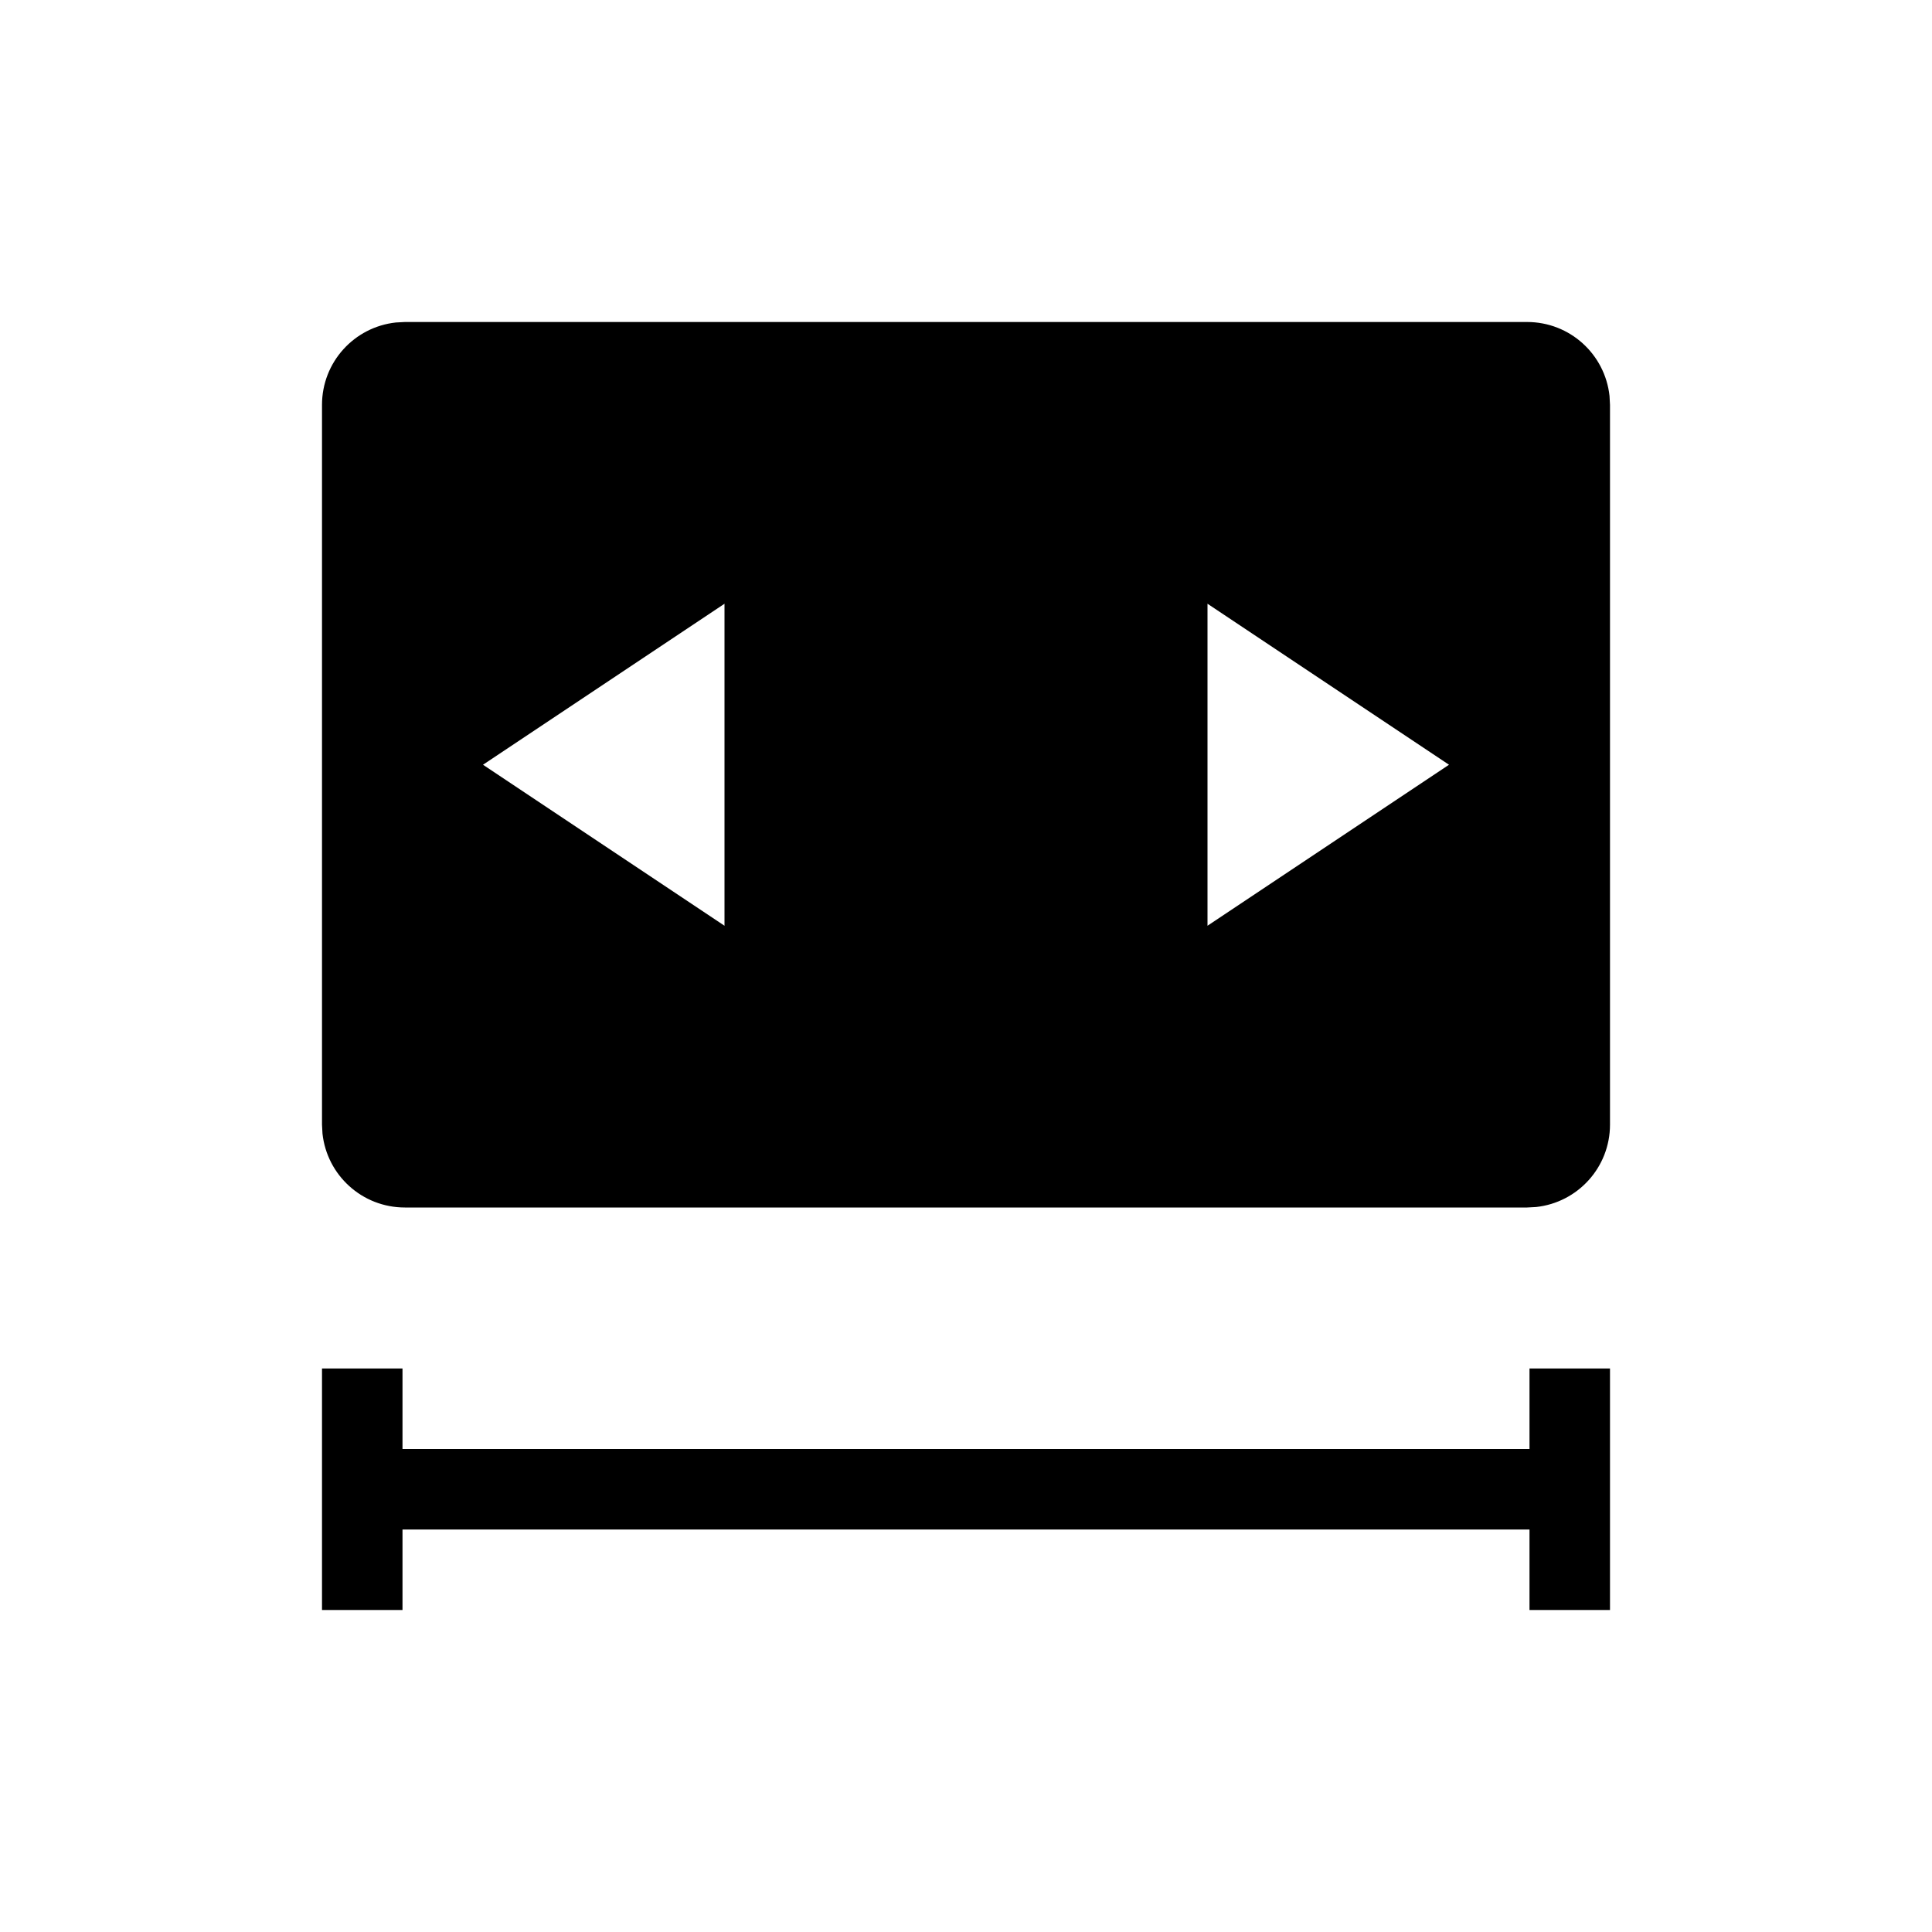
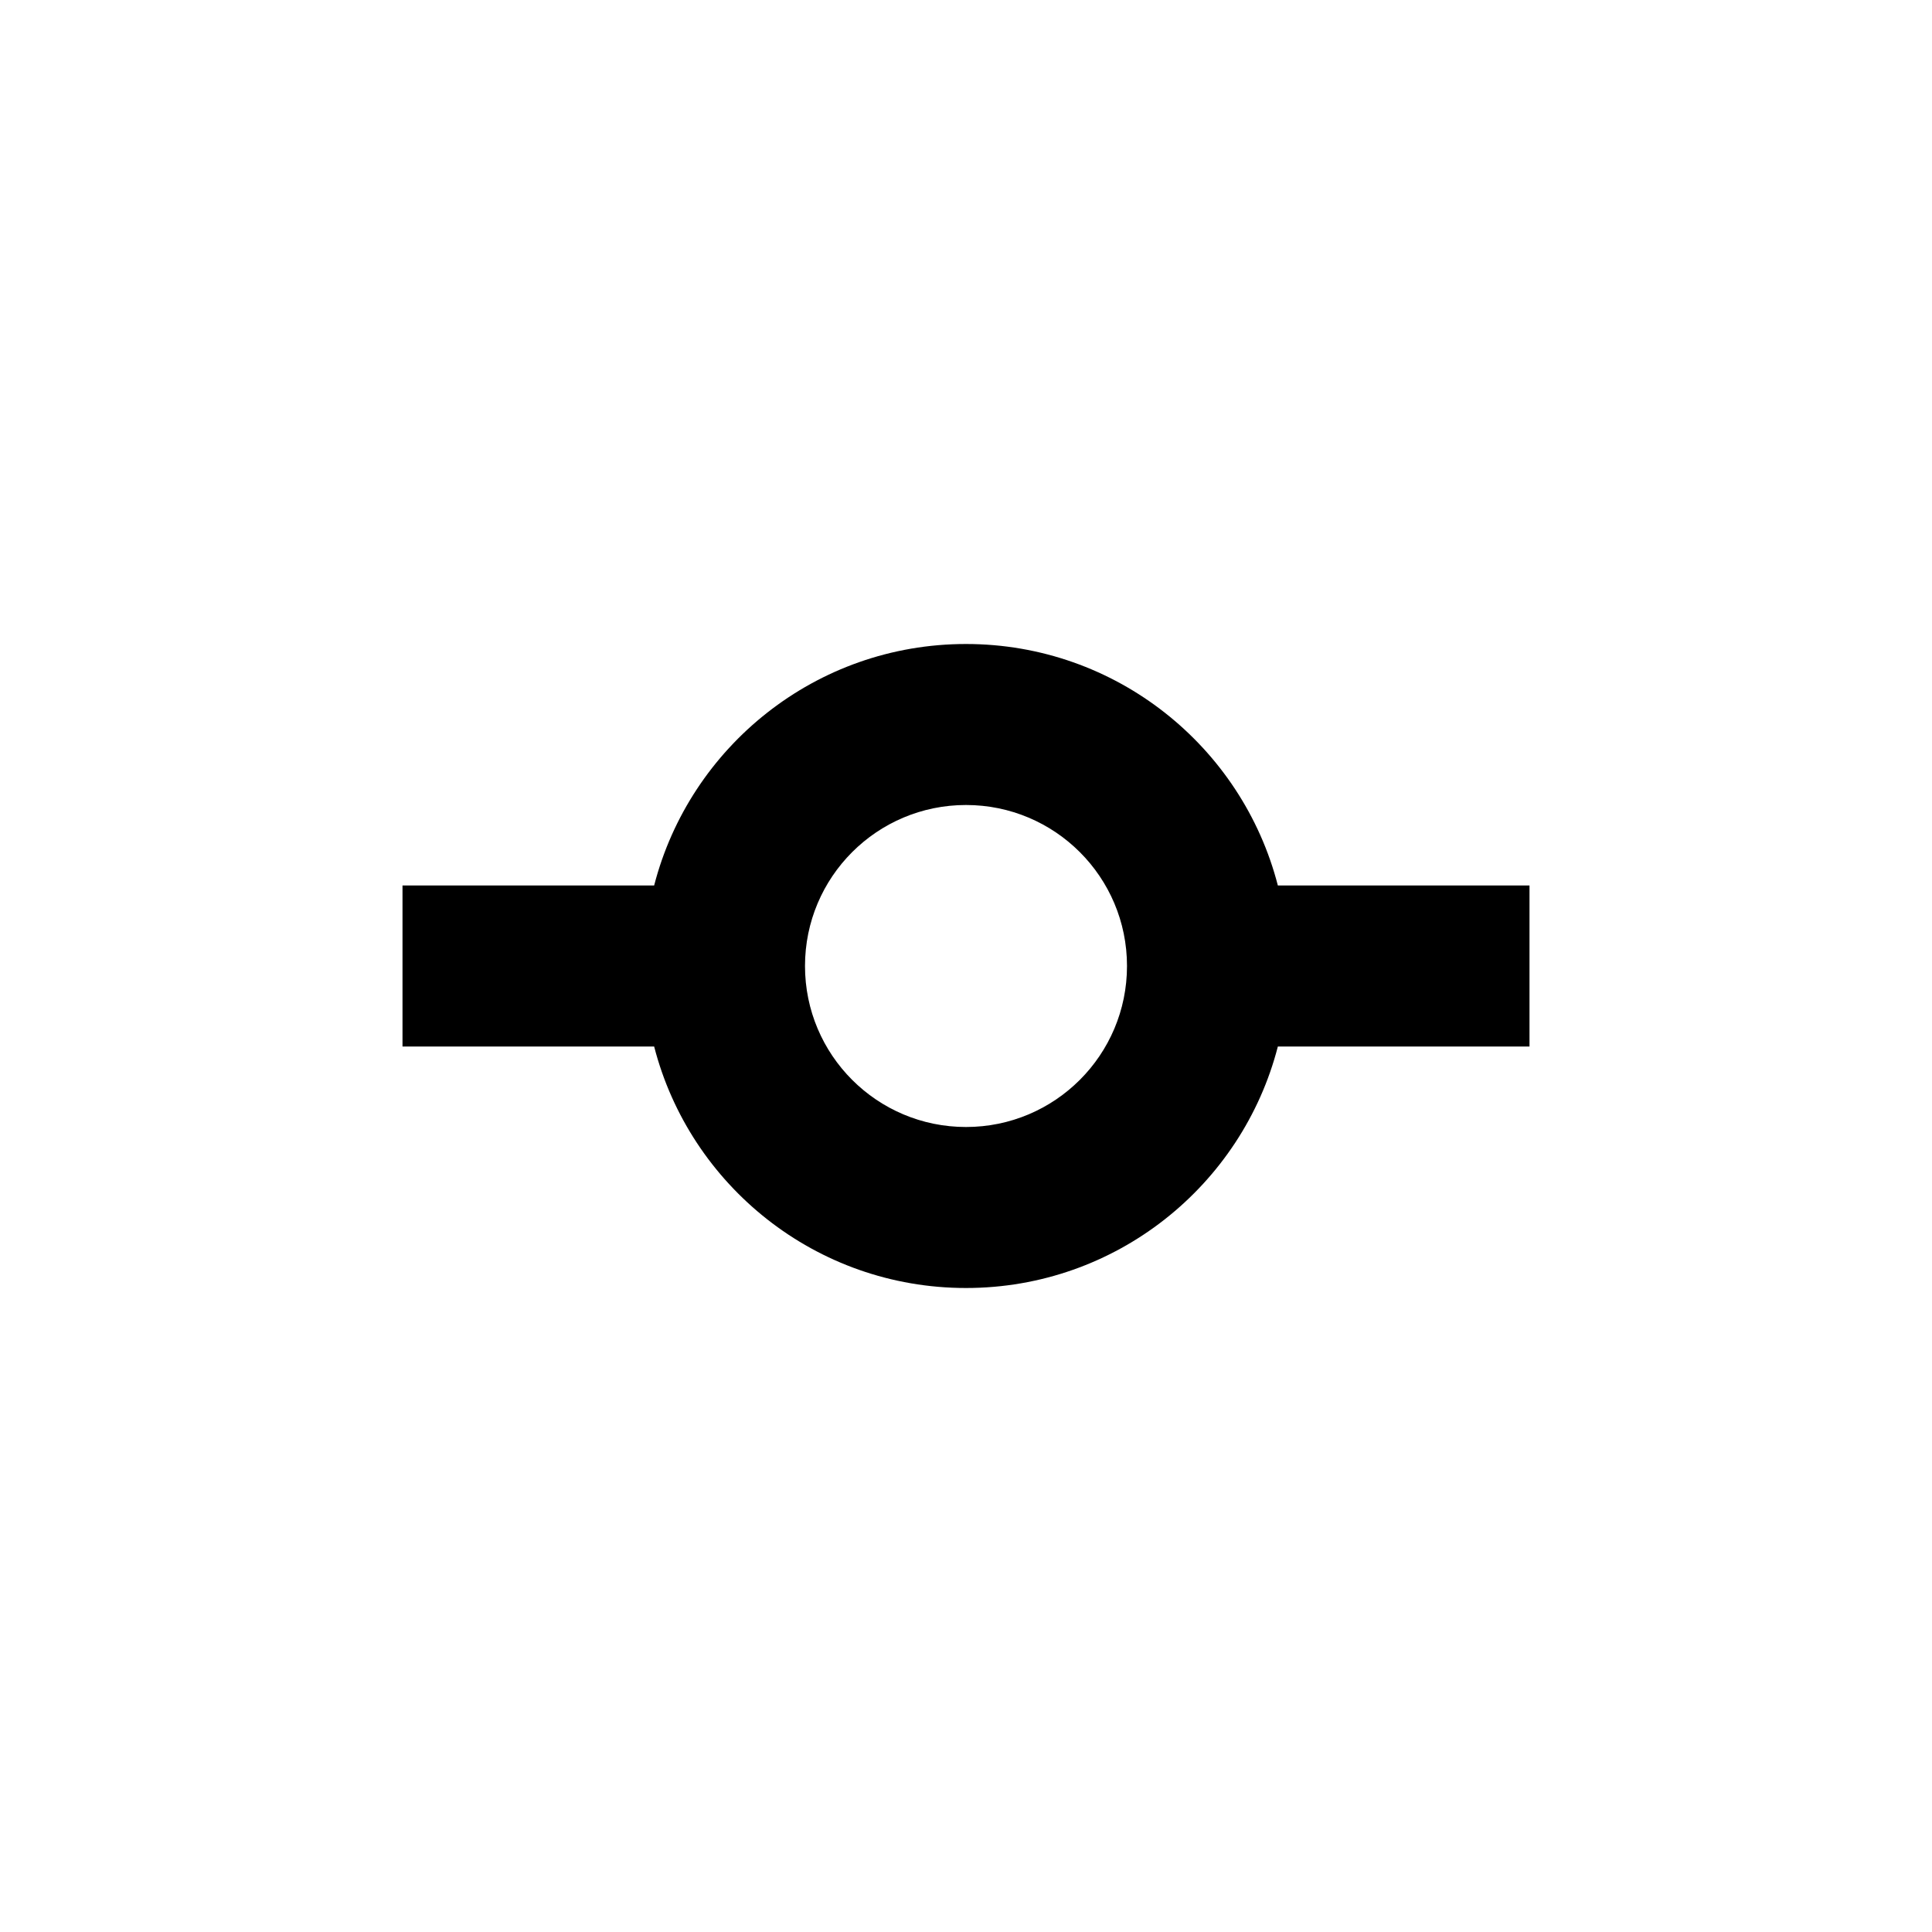
<svg xmlns="http://www.w3.org/2000/svg" width="24" height="24" viewBox="0 0 24 24">
-   <path fill-rule="evenodd" d="M5,17 L5,18 L19,18 L19,17 L20,17 L20,20 L19,20 L19,19 L5,19 L5,20 L4,20 L4,17 L5,17 Z M18.97,4 C19.502,4 19.938,4.401 19.994,4.918 L20,5.03 L20,13.97 C20,14.502 19.599,14.938 19.082,14.994 L18.97,15 L5.03,15 C4.498,15 4.062,14.599 4.006,14.082 L4,13.97 L4,5.03 C4,4.498 4.401,4.062 4.918,4.006 L5.03,4 L18.97,4 Z M15,7.5 L15,11.5 L18,9.5 L15,7.5 Z M9,7.5 L6,9.5 L9,11.5 L9,7.5 Z" />
+   <path fill-rule="evenodd" d="M8.126,13 L5,13 L5,11 L8.126,11 C8.57,9.275 10.136,8 12,8 C13.864,8 15.43,9.275 15.874,11 L19,11 L19,13 L15.874,13 C15.43,14.725 13.864,16 12,16 C10.136,16 8.57,14.725 8.126,13 L8.126,13 Z M12,14 C13.105,14 14,13.105 14,12 C14,10.895 13.105,10 12,10 C10.895,10 10,10.895 10,12 C10,13.105 10.895,14 12,14 Z" />
</svg>
